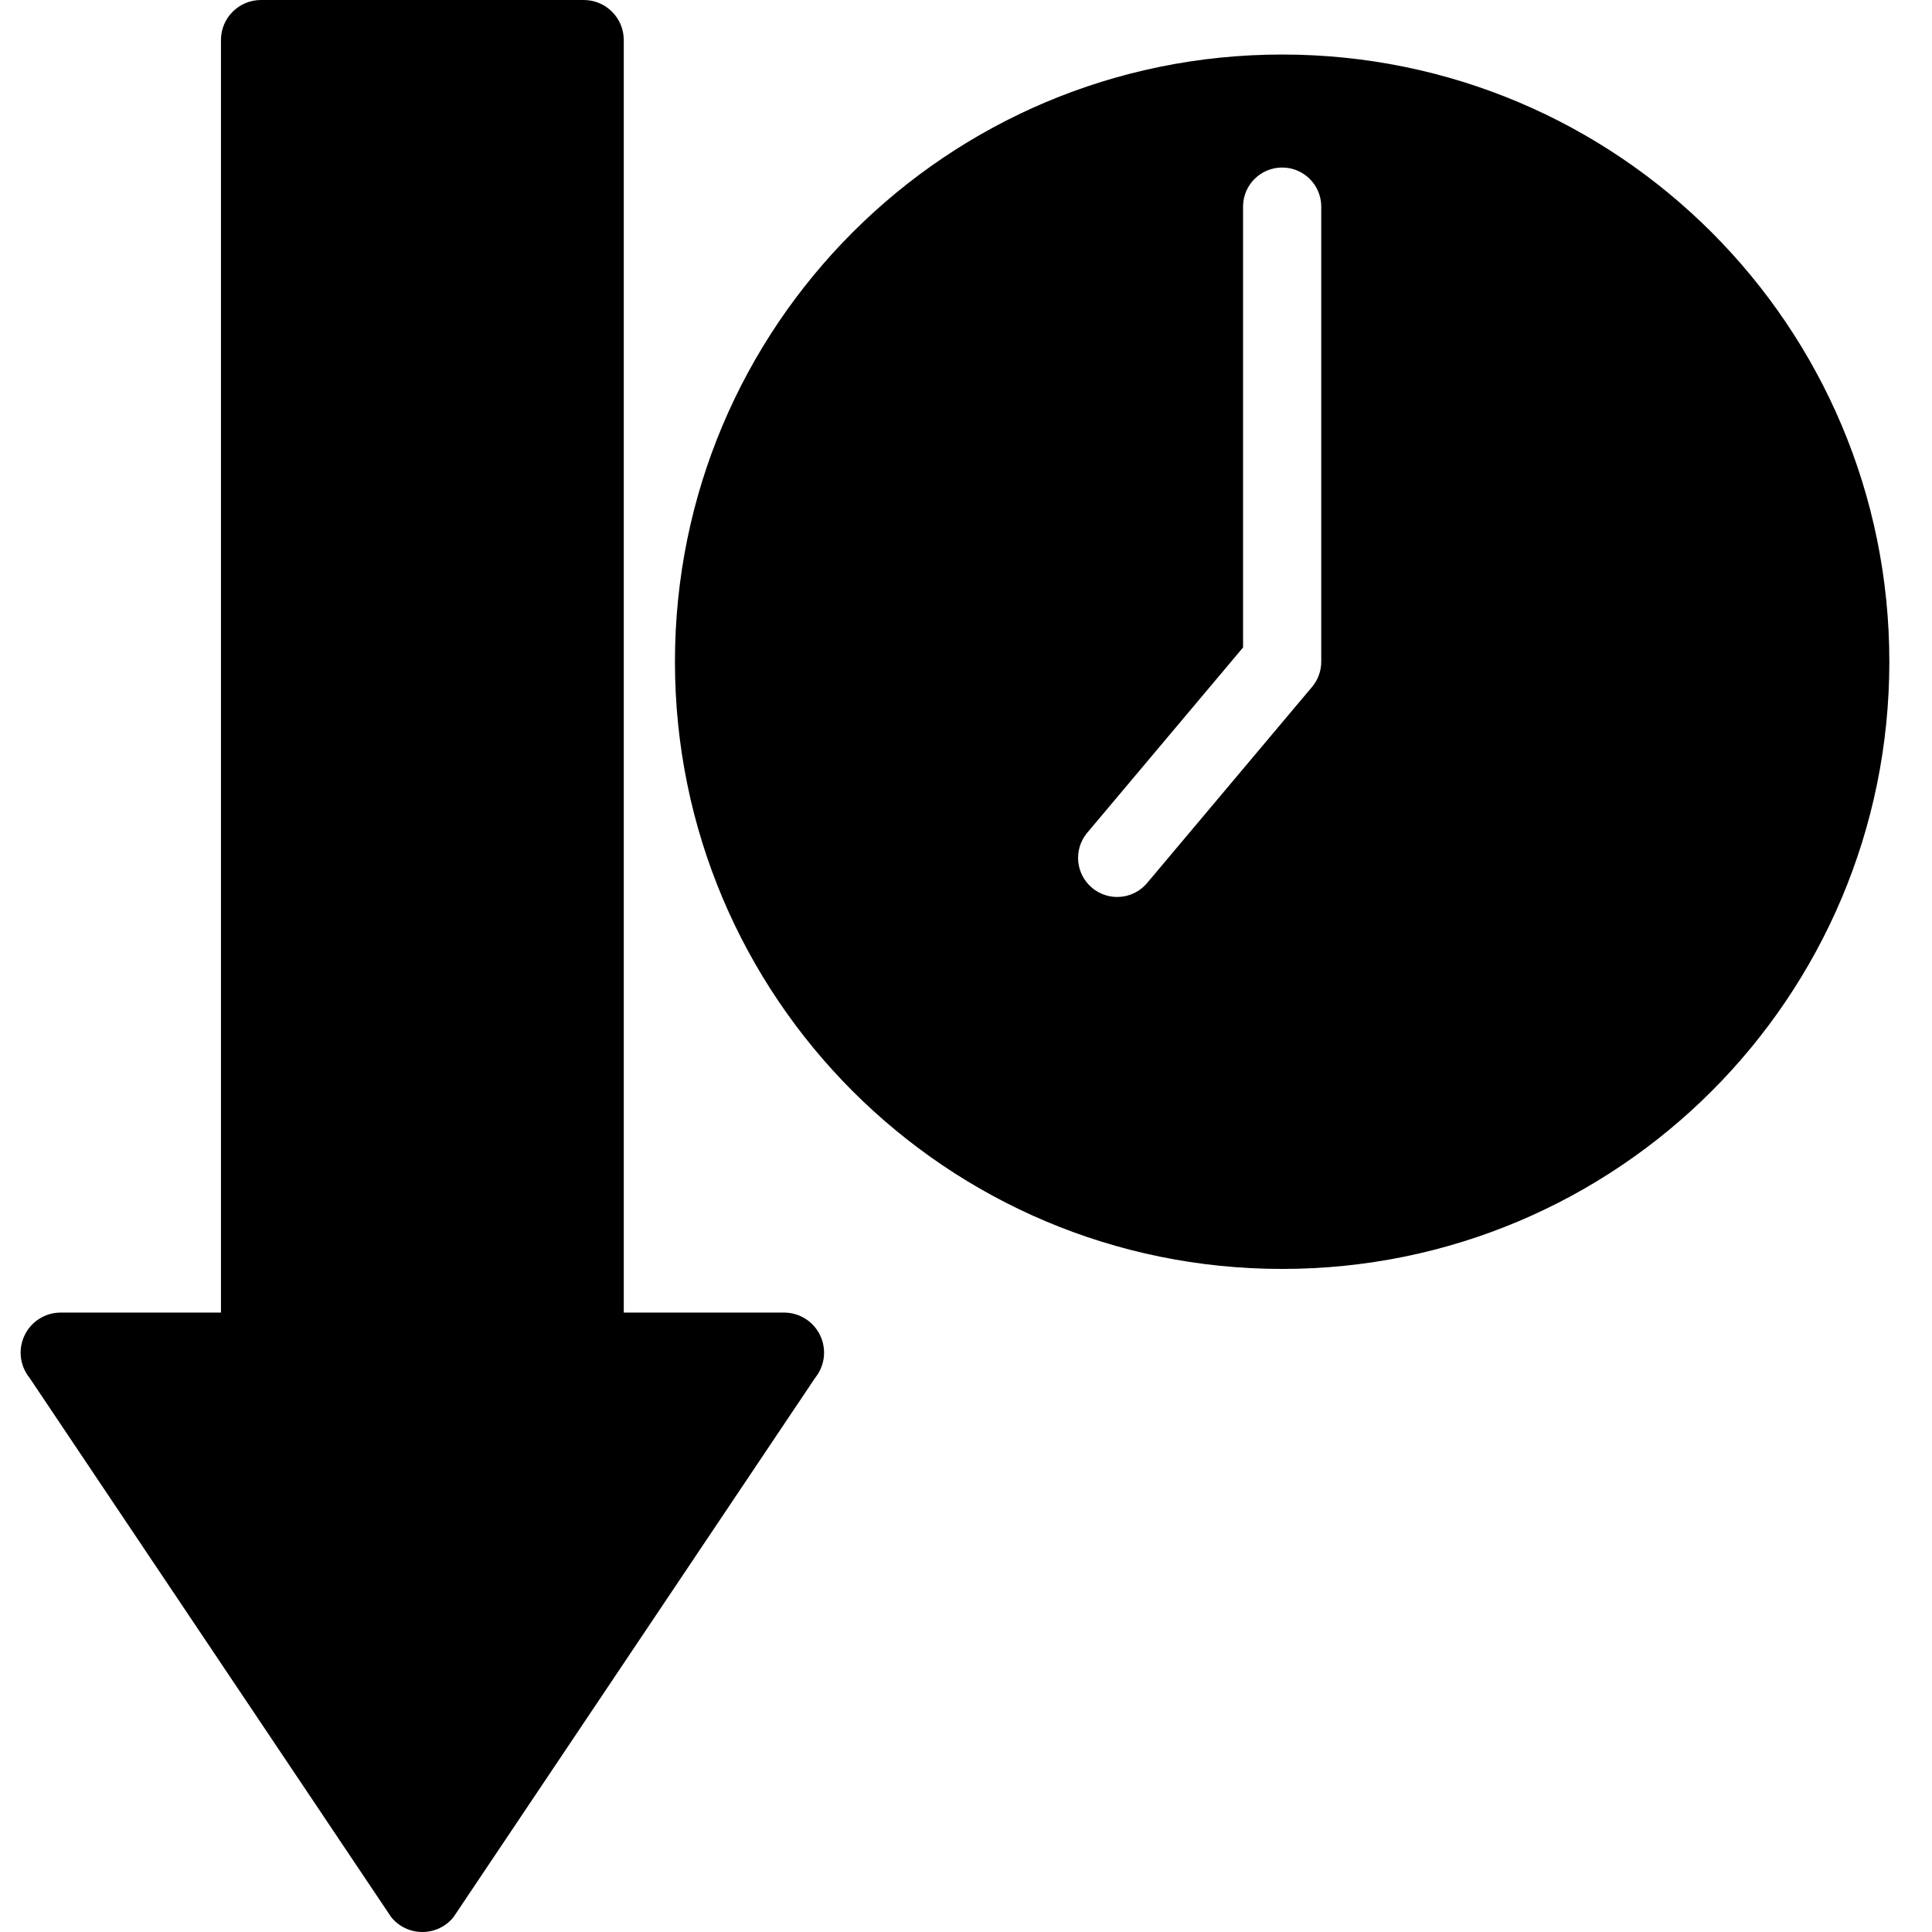
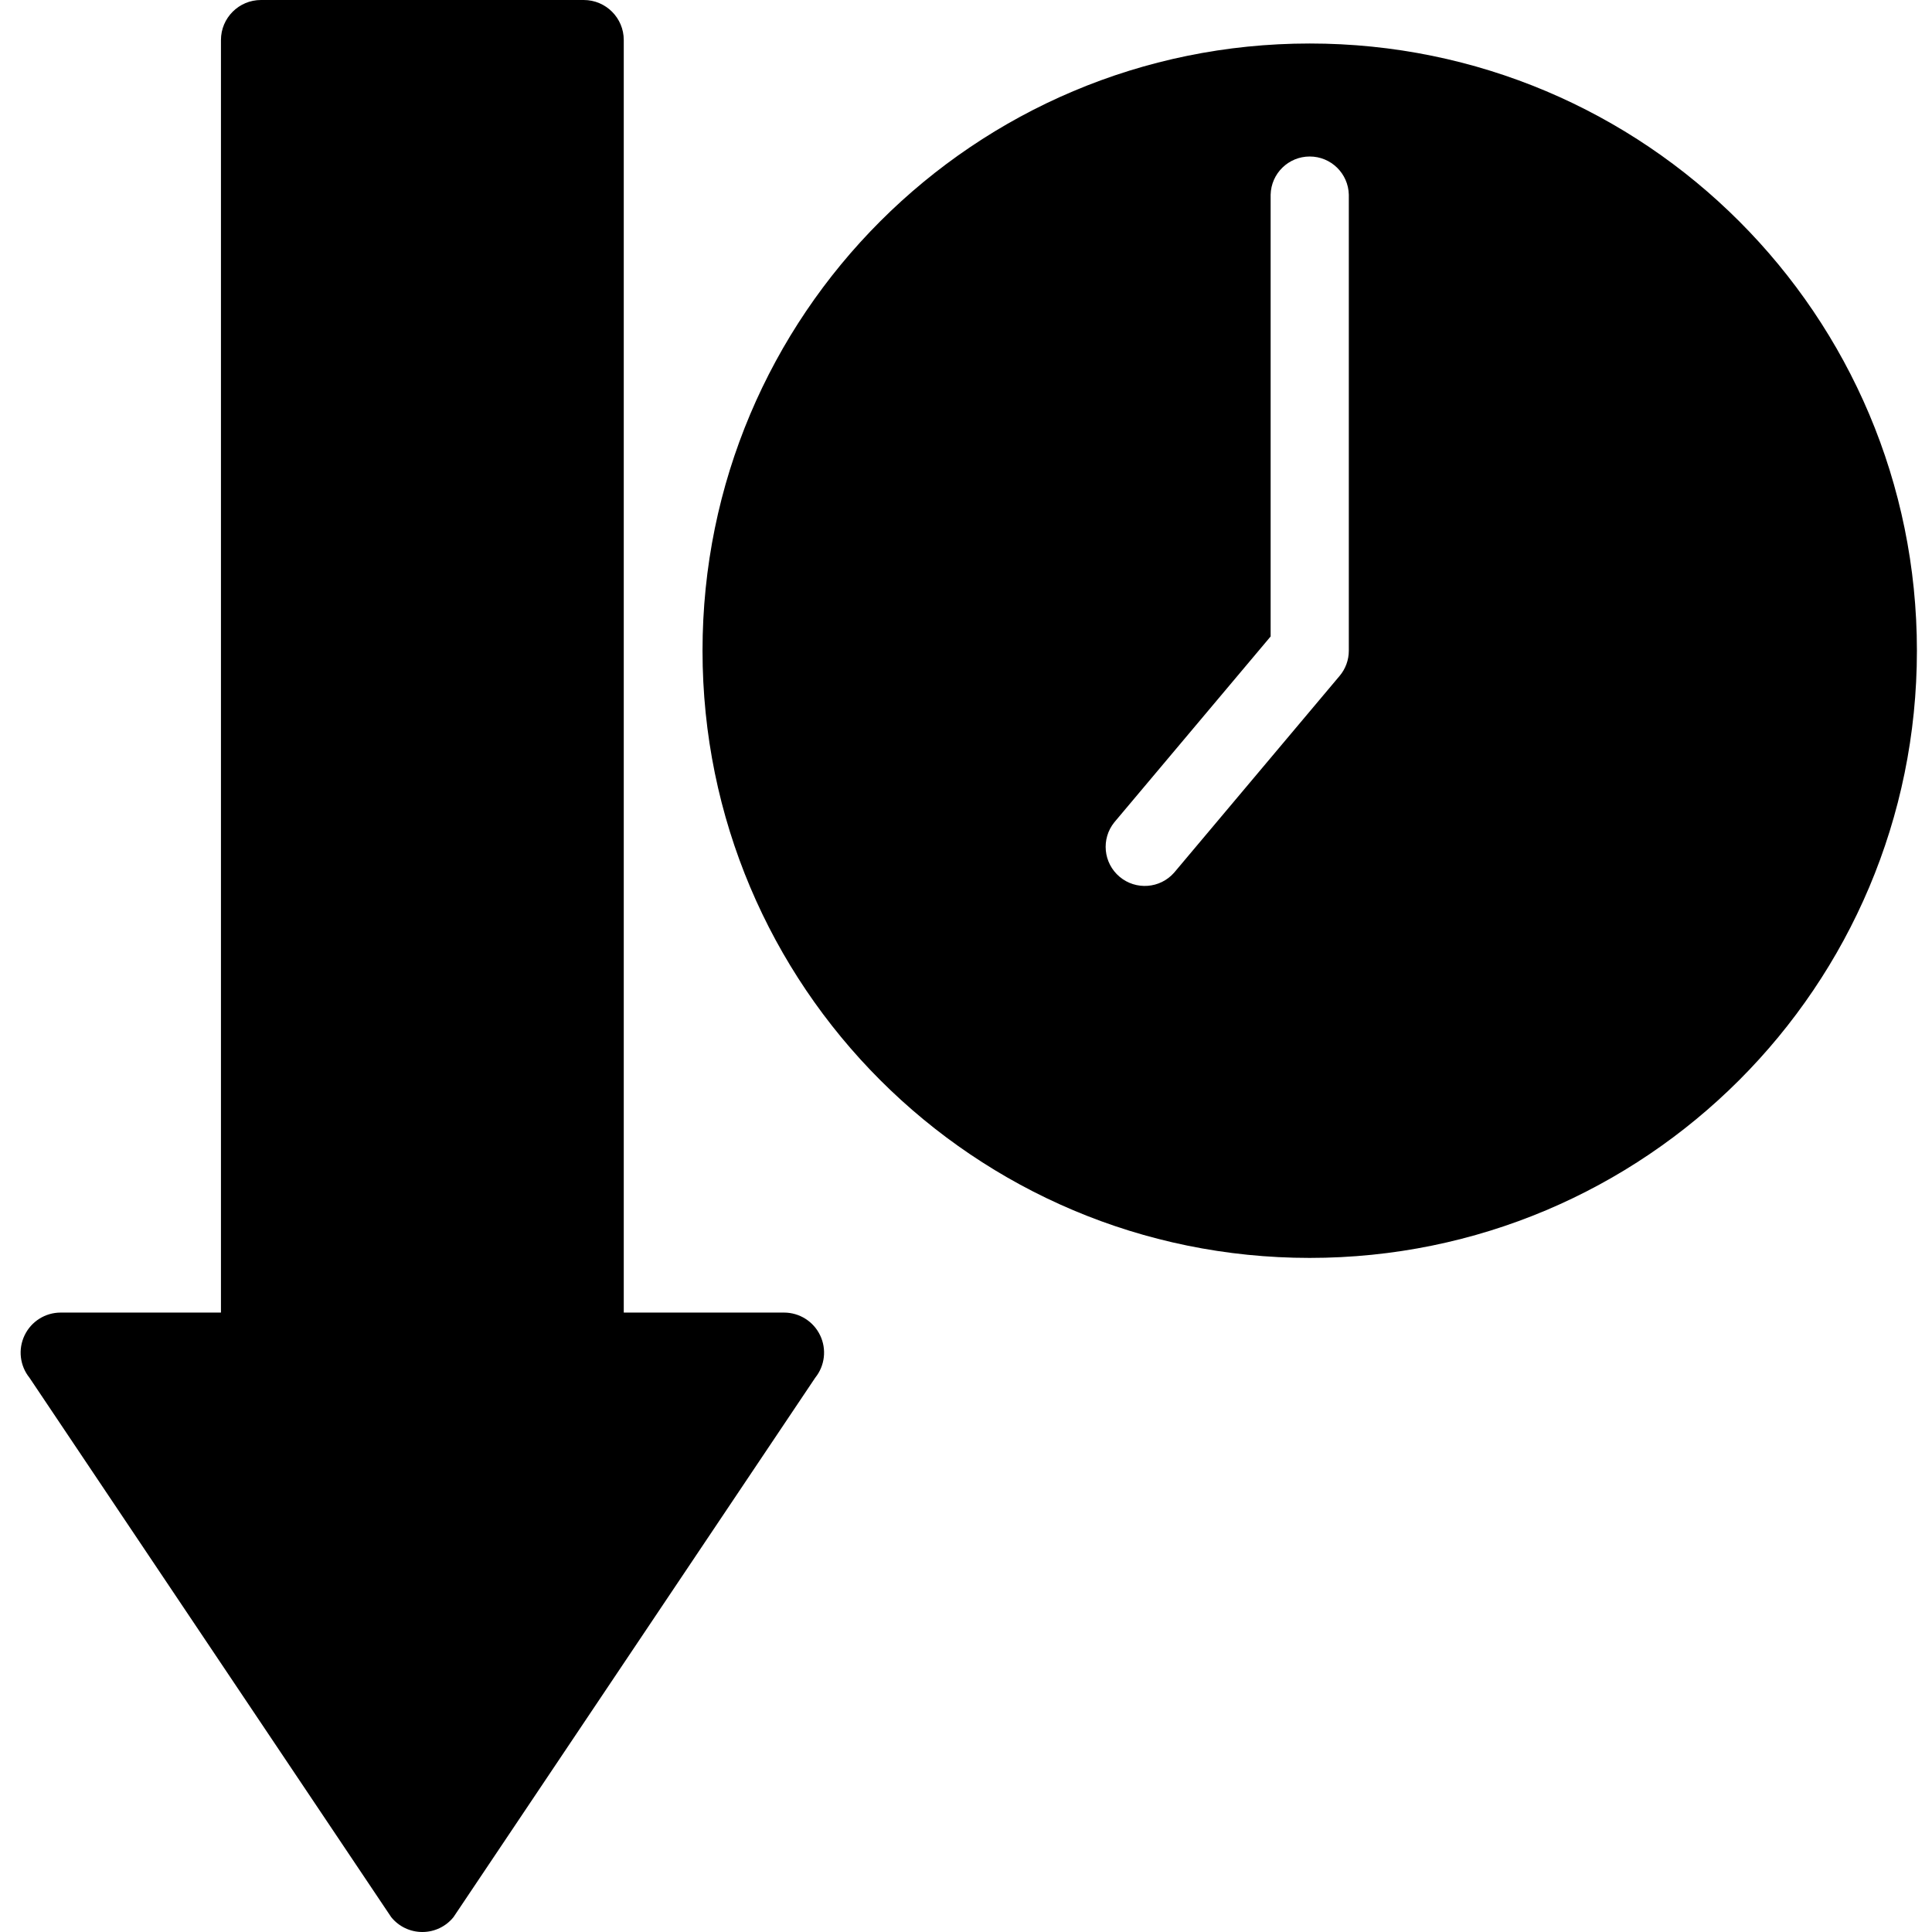
- <svg xmlns="http://www.w3.org/2000/svg" width="35" height="35" viewBox="0 0 96.55 96.55" style="enable-background:new 0 0 35 35" xml:space="preserve">
-   <path d="M48.232 35.603c-.014.006-.03.01-.043.016-.11.045-.302.367-.221.28.09-.097.177-.197.264-.296zM39.183 65.595h-8.011V2a2 2 0 0 0-2-2h-16.13a2 2 0 0 0-2 2v63.595h-8.01c-.771 0-1.472.443-1.804 1.138a1.999 1.999 0 0 0 .244 2.117l18.076 26.954c.38.474.953.746 1.559.746s1.178-.272 1.558-.746L40.741 68.85a2 2 0 0 0 .245-2.117 2 2 0 0 0-1.803-1.138z" />
-   <path d="M64.074 2.725c-16.77 0-30.344 13.572-30.344 30.344 0 16.772 13.571 30.345 30.344 30.345 16.772 0 30.344-13.572 30.344-30.345 0-16.771-13.571-30.344-30.344-30.344Zm1.495 31.602-8.271 9.834a1.954 1.954 0 0 1-2.99-2.515l7.813-9.289V10.282a1.954 1.954 0 0 1 3.907 0V33.07c0 .46-.163.906-.459 1.258z" />
+ <svg xmlns="http://www.w3.org/2000/svg" width="35" height="35" viewBox="0 0 96.55 96.55" style="enable-background:new 0 0 35 35" xml:space="preserve" version="1.1" id="svg2">
+   <defs id="defs2" />
+   <path d="M48.232 35.603c-.014.006-.03.01-.043.016-.11.045-.302.367-.221.28.09-.097.177-.197.264-.296zM39.183 65.595h-8.011V2a2 2 0 0 0-2-2h-16.13a2 2 0 0 0-2 2v63.595h-8.01c-.771 0-1.472.443-1.804 1.138a1.999 1.999 0 0 0 .244 2.117l18.076 26.954c.38.474.953.746 1.559.746s1.178-.272 1.558-.746L40.741 68.85a2 2 0 0 0 .245-2.117 2 2 0 0 0-1.803-1.138z" id="path1" />
+   <path d="m 65.452,2.174 c -16.77,0 -30.344,13.572 -30.344,30.344 0,16.772 13.571,30.345 30.344,30.345 16.772,0 30.344,-13.572 30.344,-30.345 0,-16.771 -13.571,-30.344 -30.344,-30.344 z m 1.495,31.602 -8.271,9.834 a 1.954,1.954 0 0 1 -2.99,-2.515 l 7.813,-9.289 V 9.731 a 1.954,1.954 0 0 1 3.907,0 V 32.519 c 0,0.46 -0.163,0.906 -0.459,1.258 z" id="path2" />
</svg>
